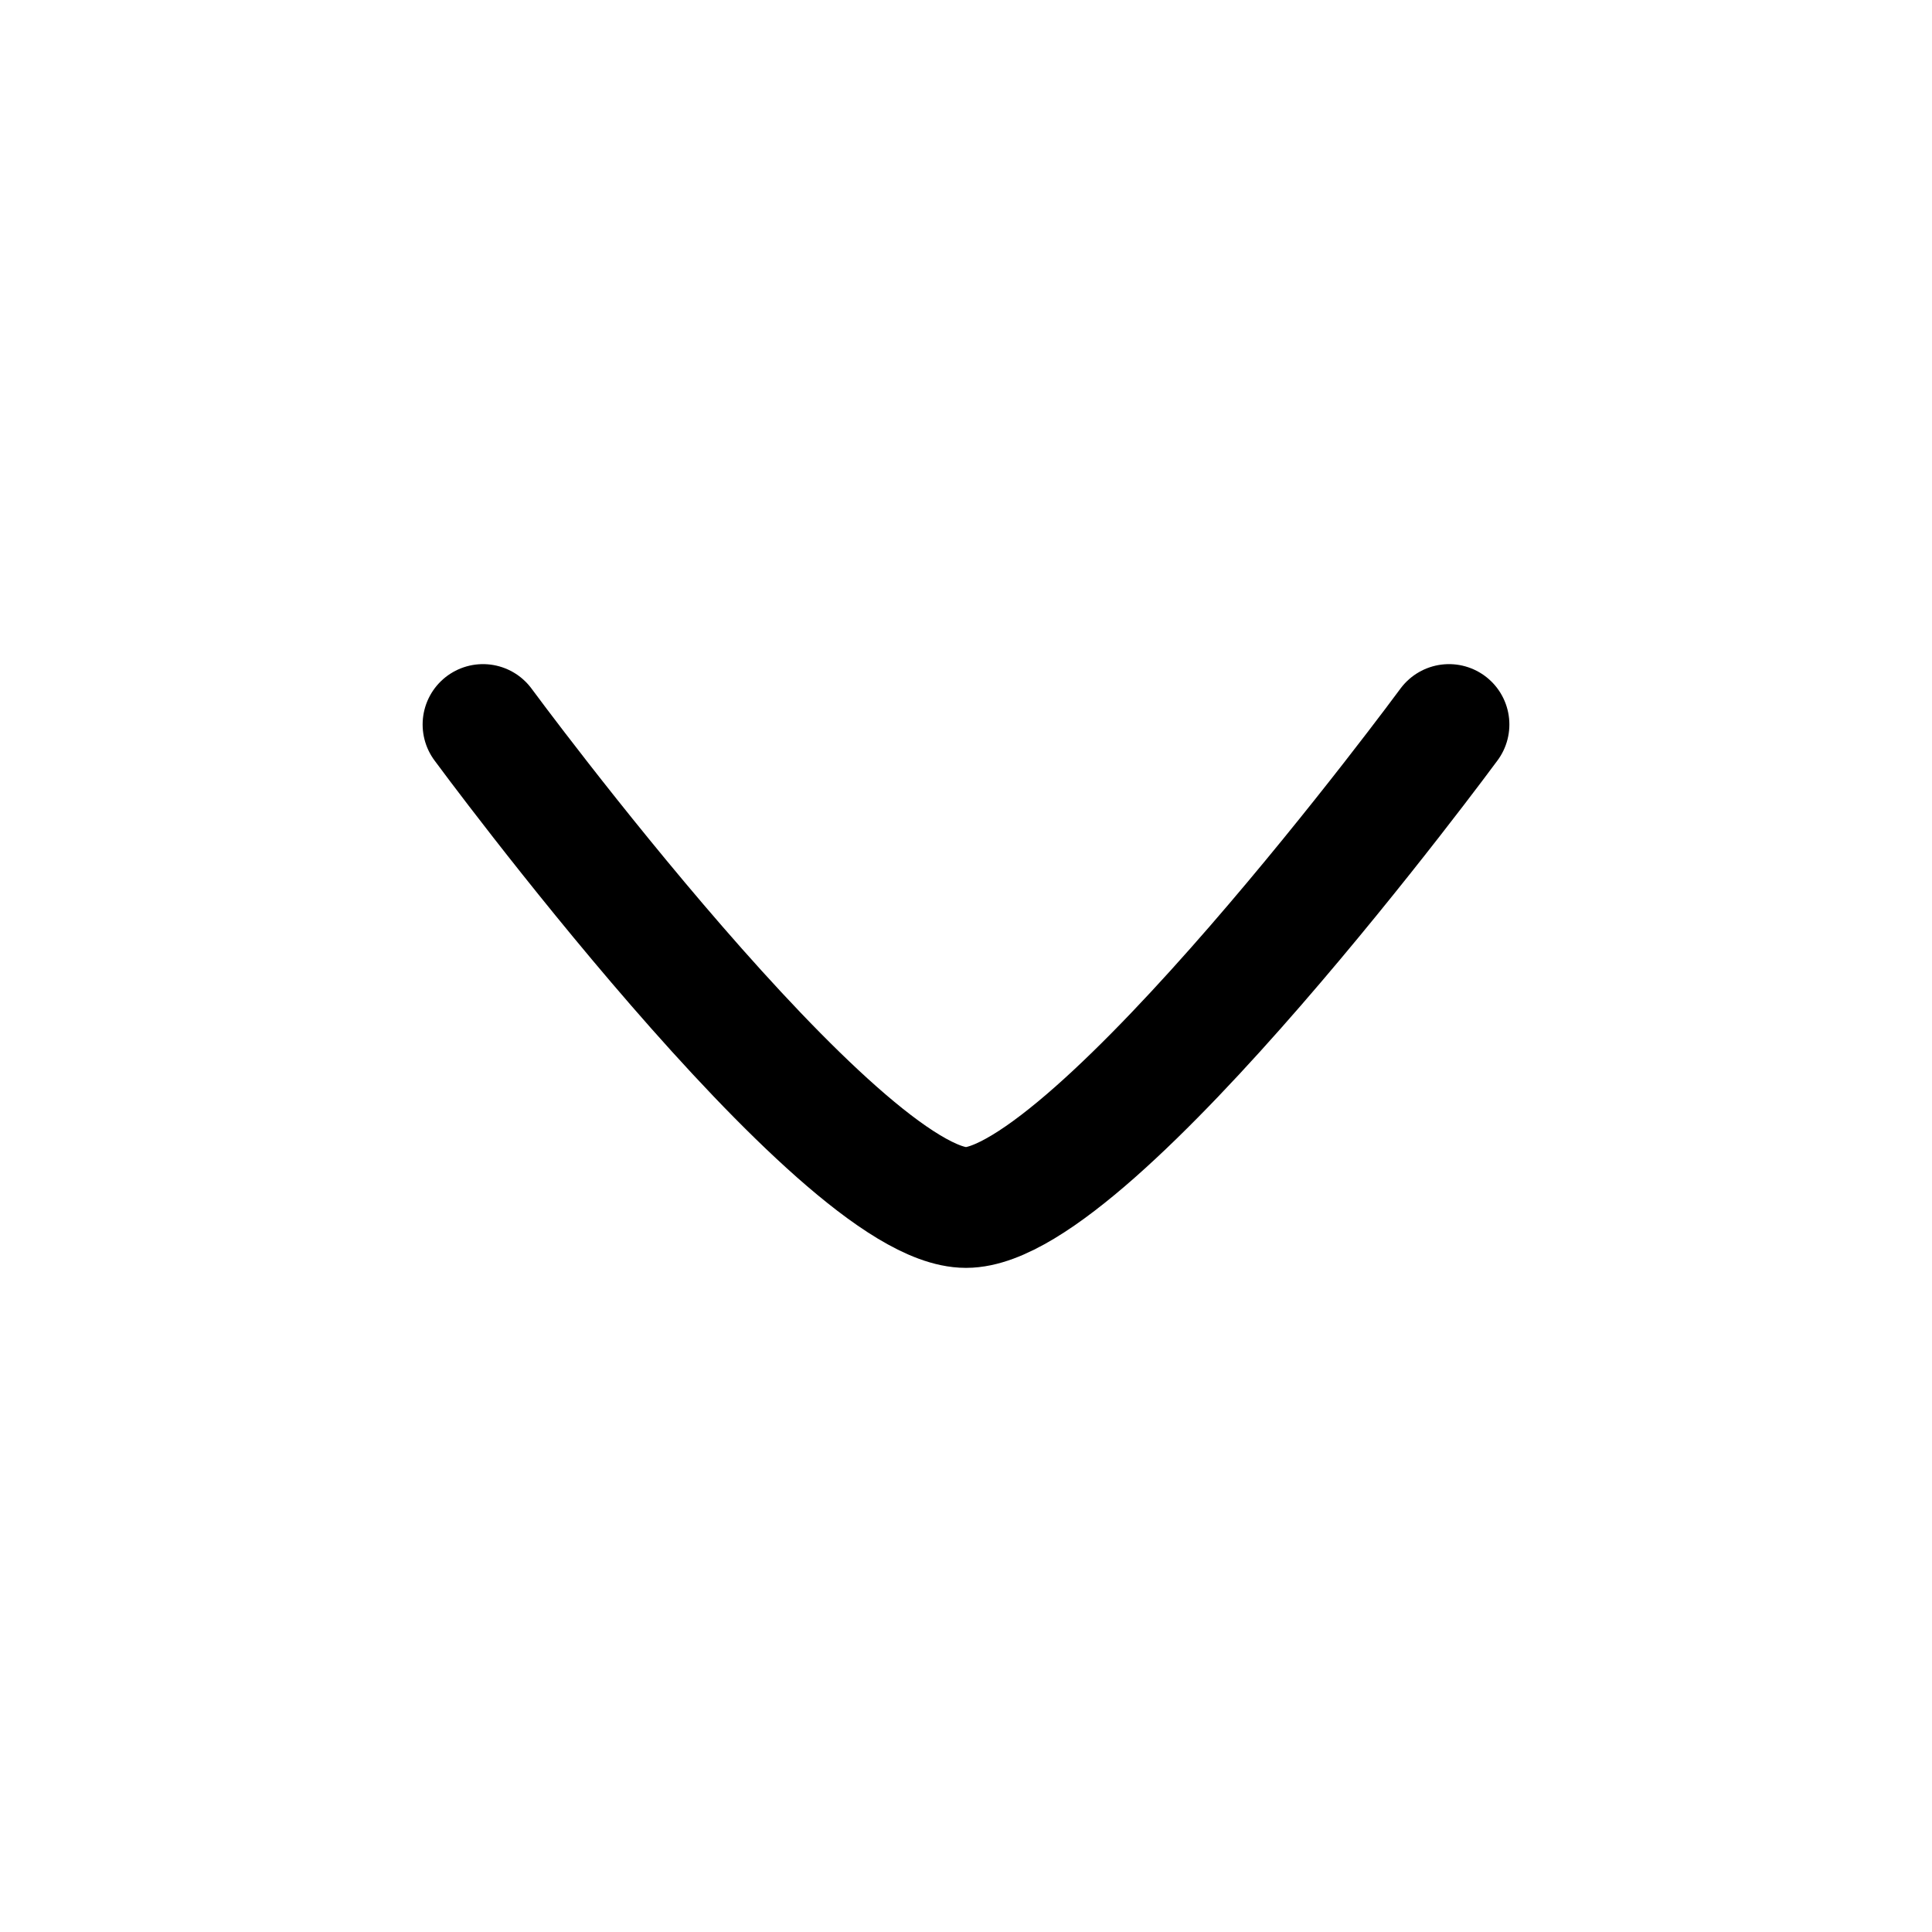
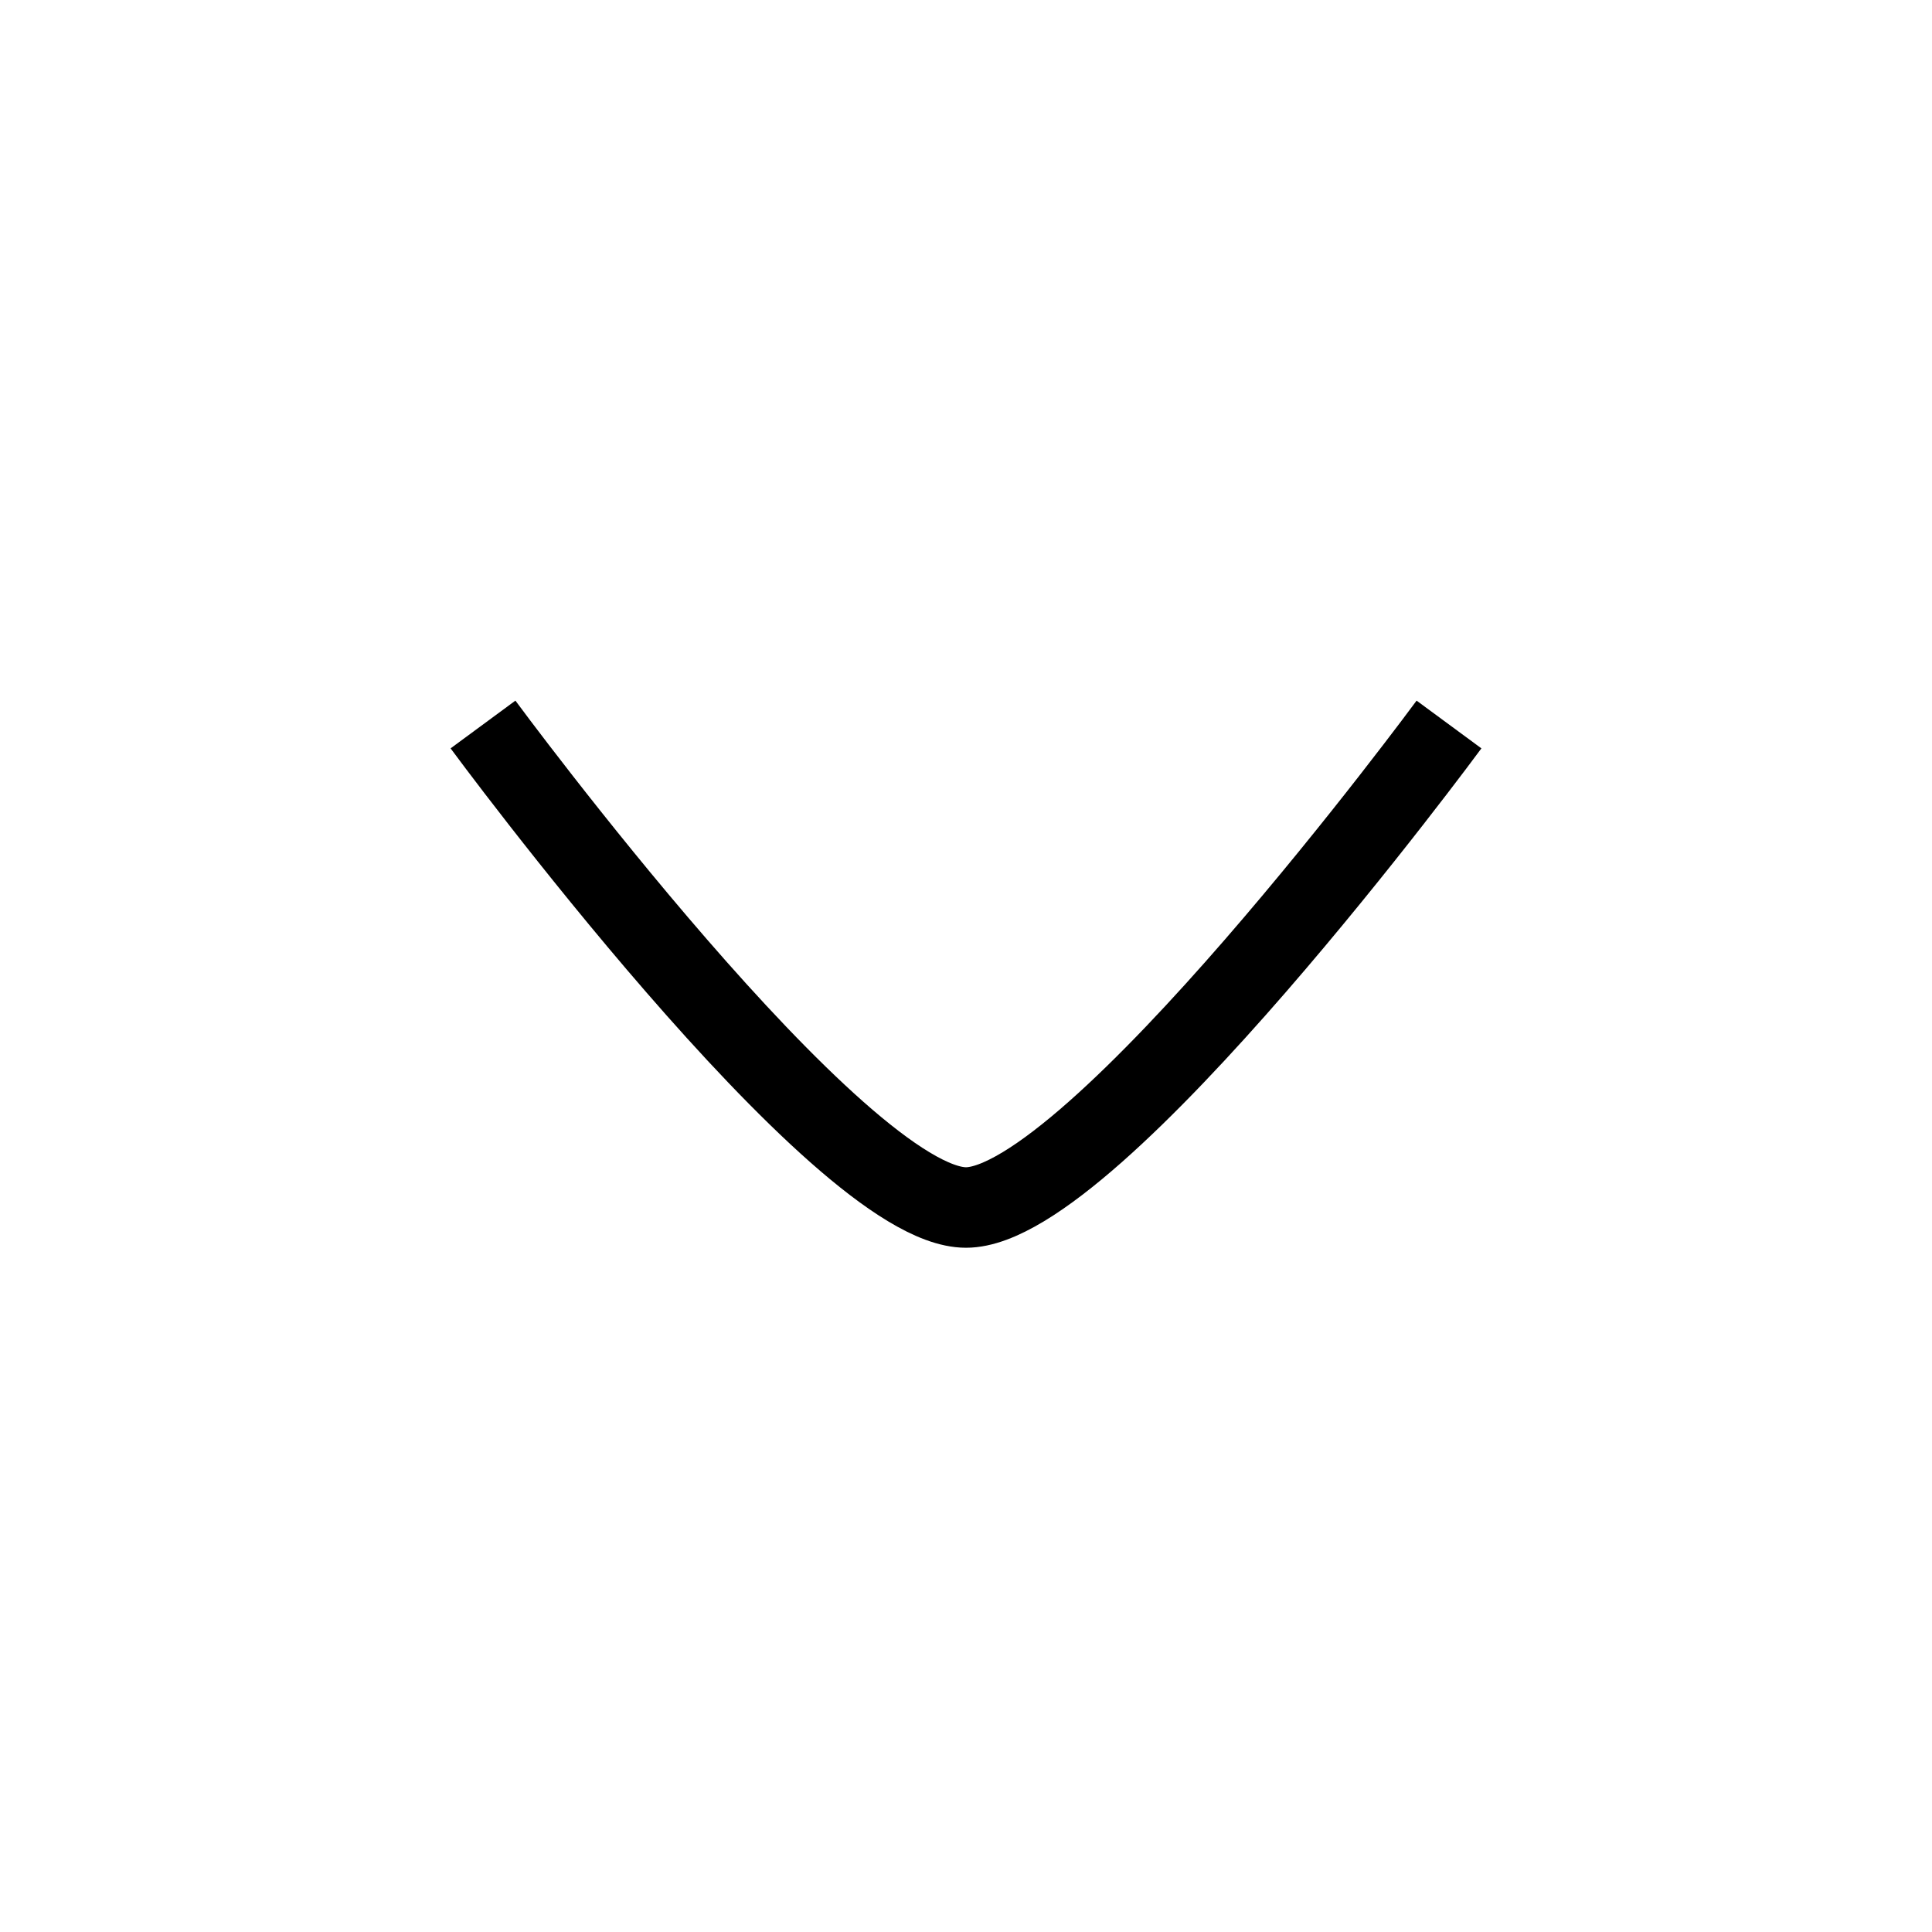
<svg xmlns="http://www.w3.org/2000/svg" viewBox="0 0 24 24" fill="none">
-   <g clip-path="url(#clip0_93_536)">
-     <path d="M18 9C18 9 13.581 15 12 15C10.419 15 6 9 6 9" stroke="currentColor" stroke-width="1.5" stroke-linecap="round" stroke-linejoin="round" />
+   <g clipPath="url(#clip0_93_536)">
+     <path d="M18 9C18 9 13.581 15 12 15C10.419 15 6 9 6 9" stroke="currentColor" strokeWidth="1.5" strokeLinecap="round" strokeLinejoin="round" />
  </g>
  <defs>
    <clipPath id="clip0_93_536">
      <rect width="24" height="24" fill="currentColor" />
    </clipPath>
  </defs>
</svg>
